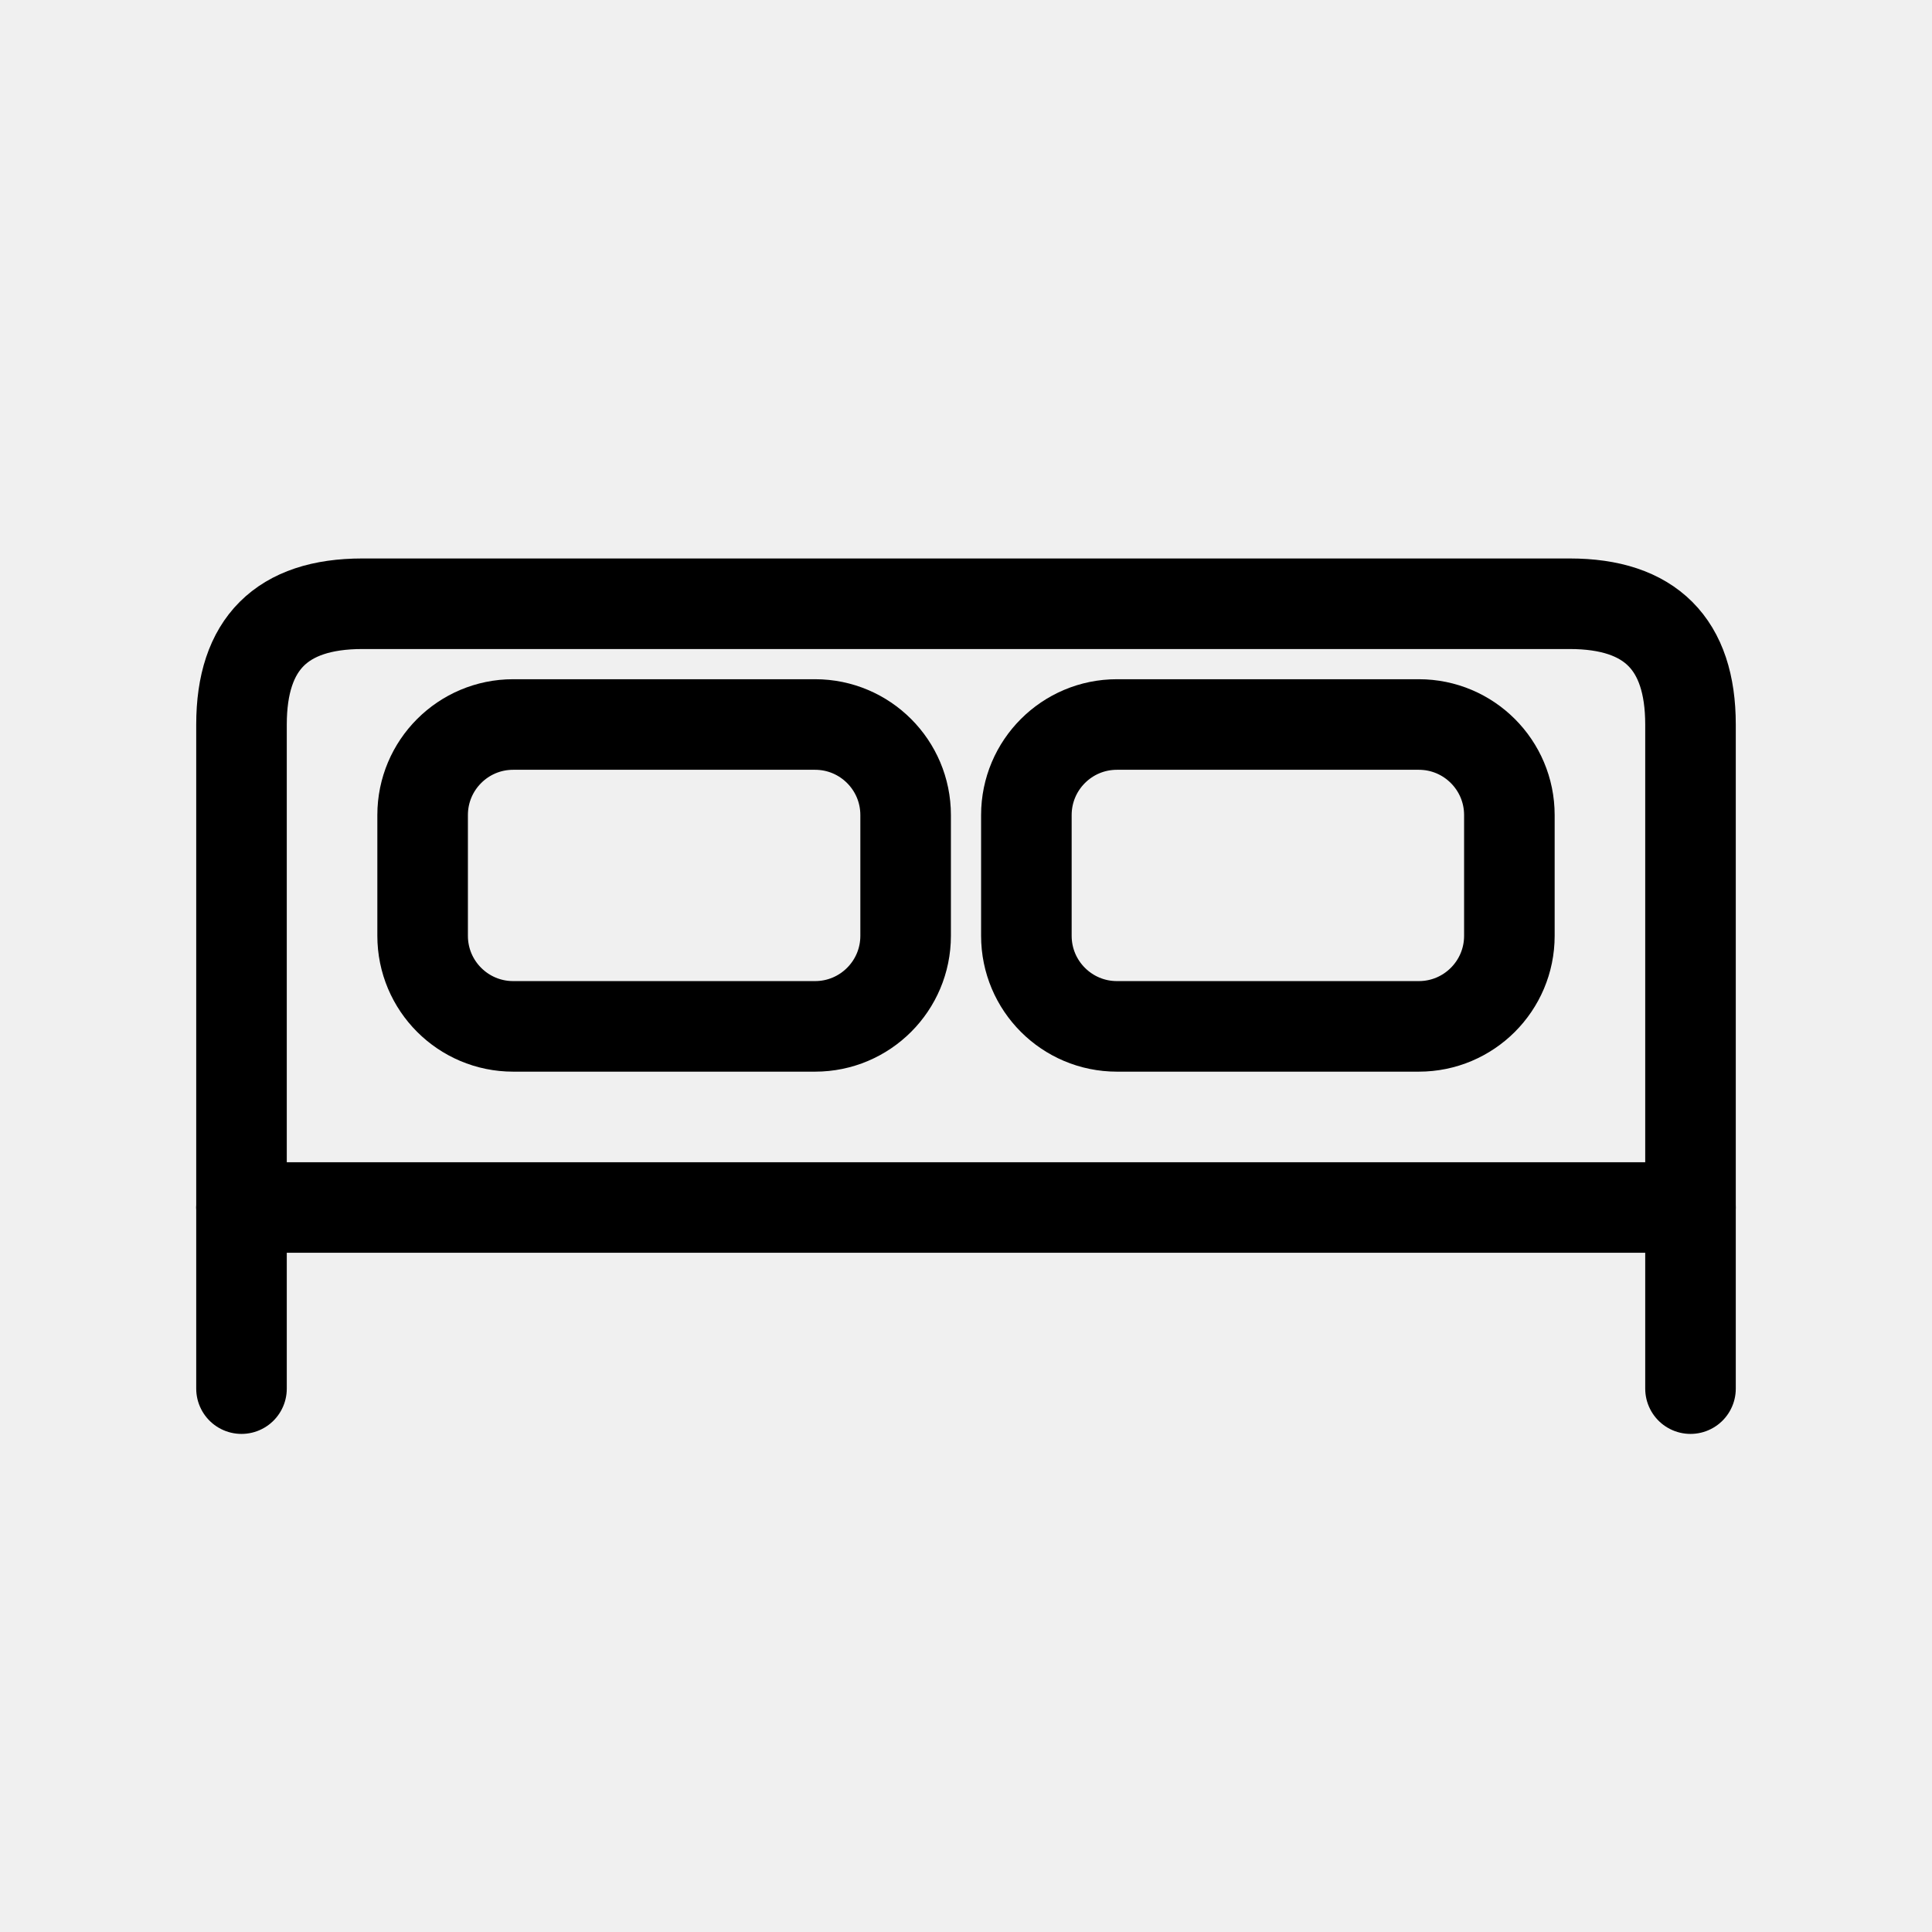
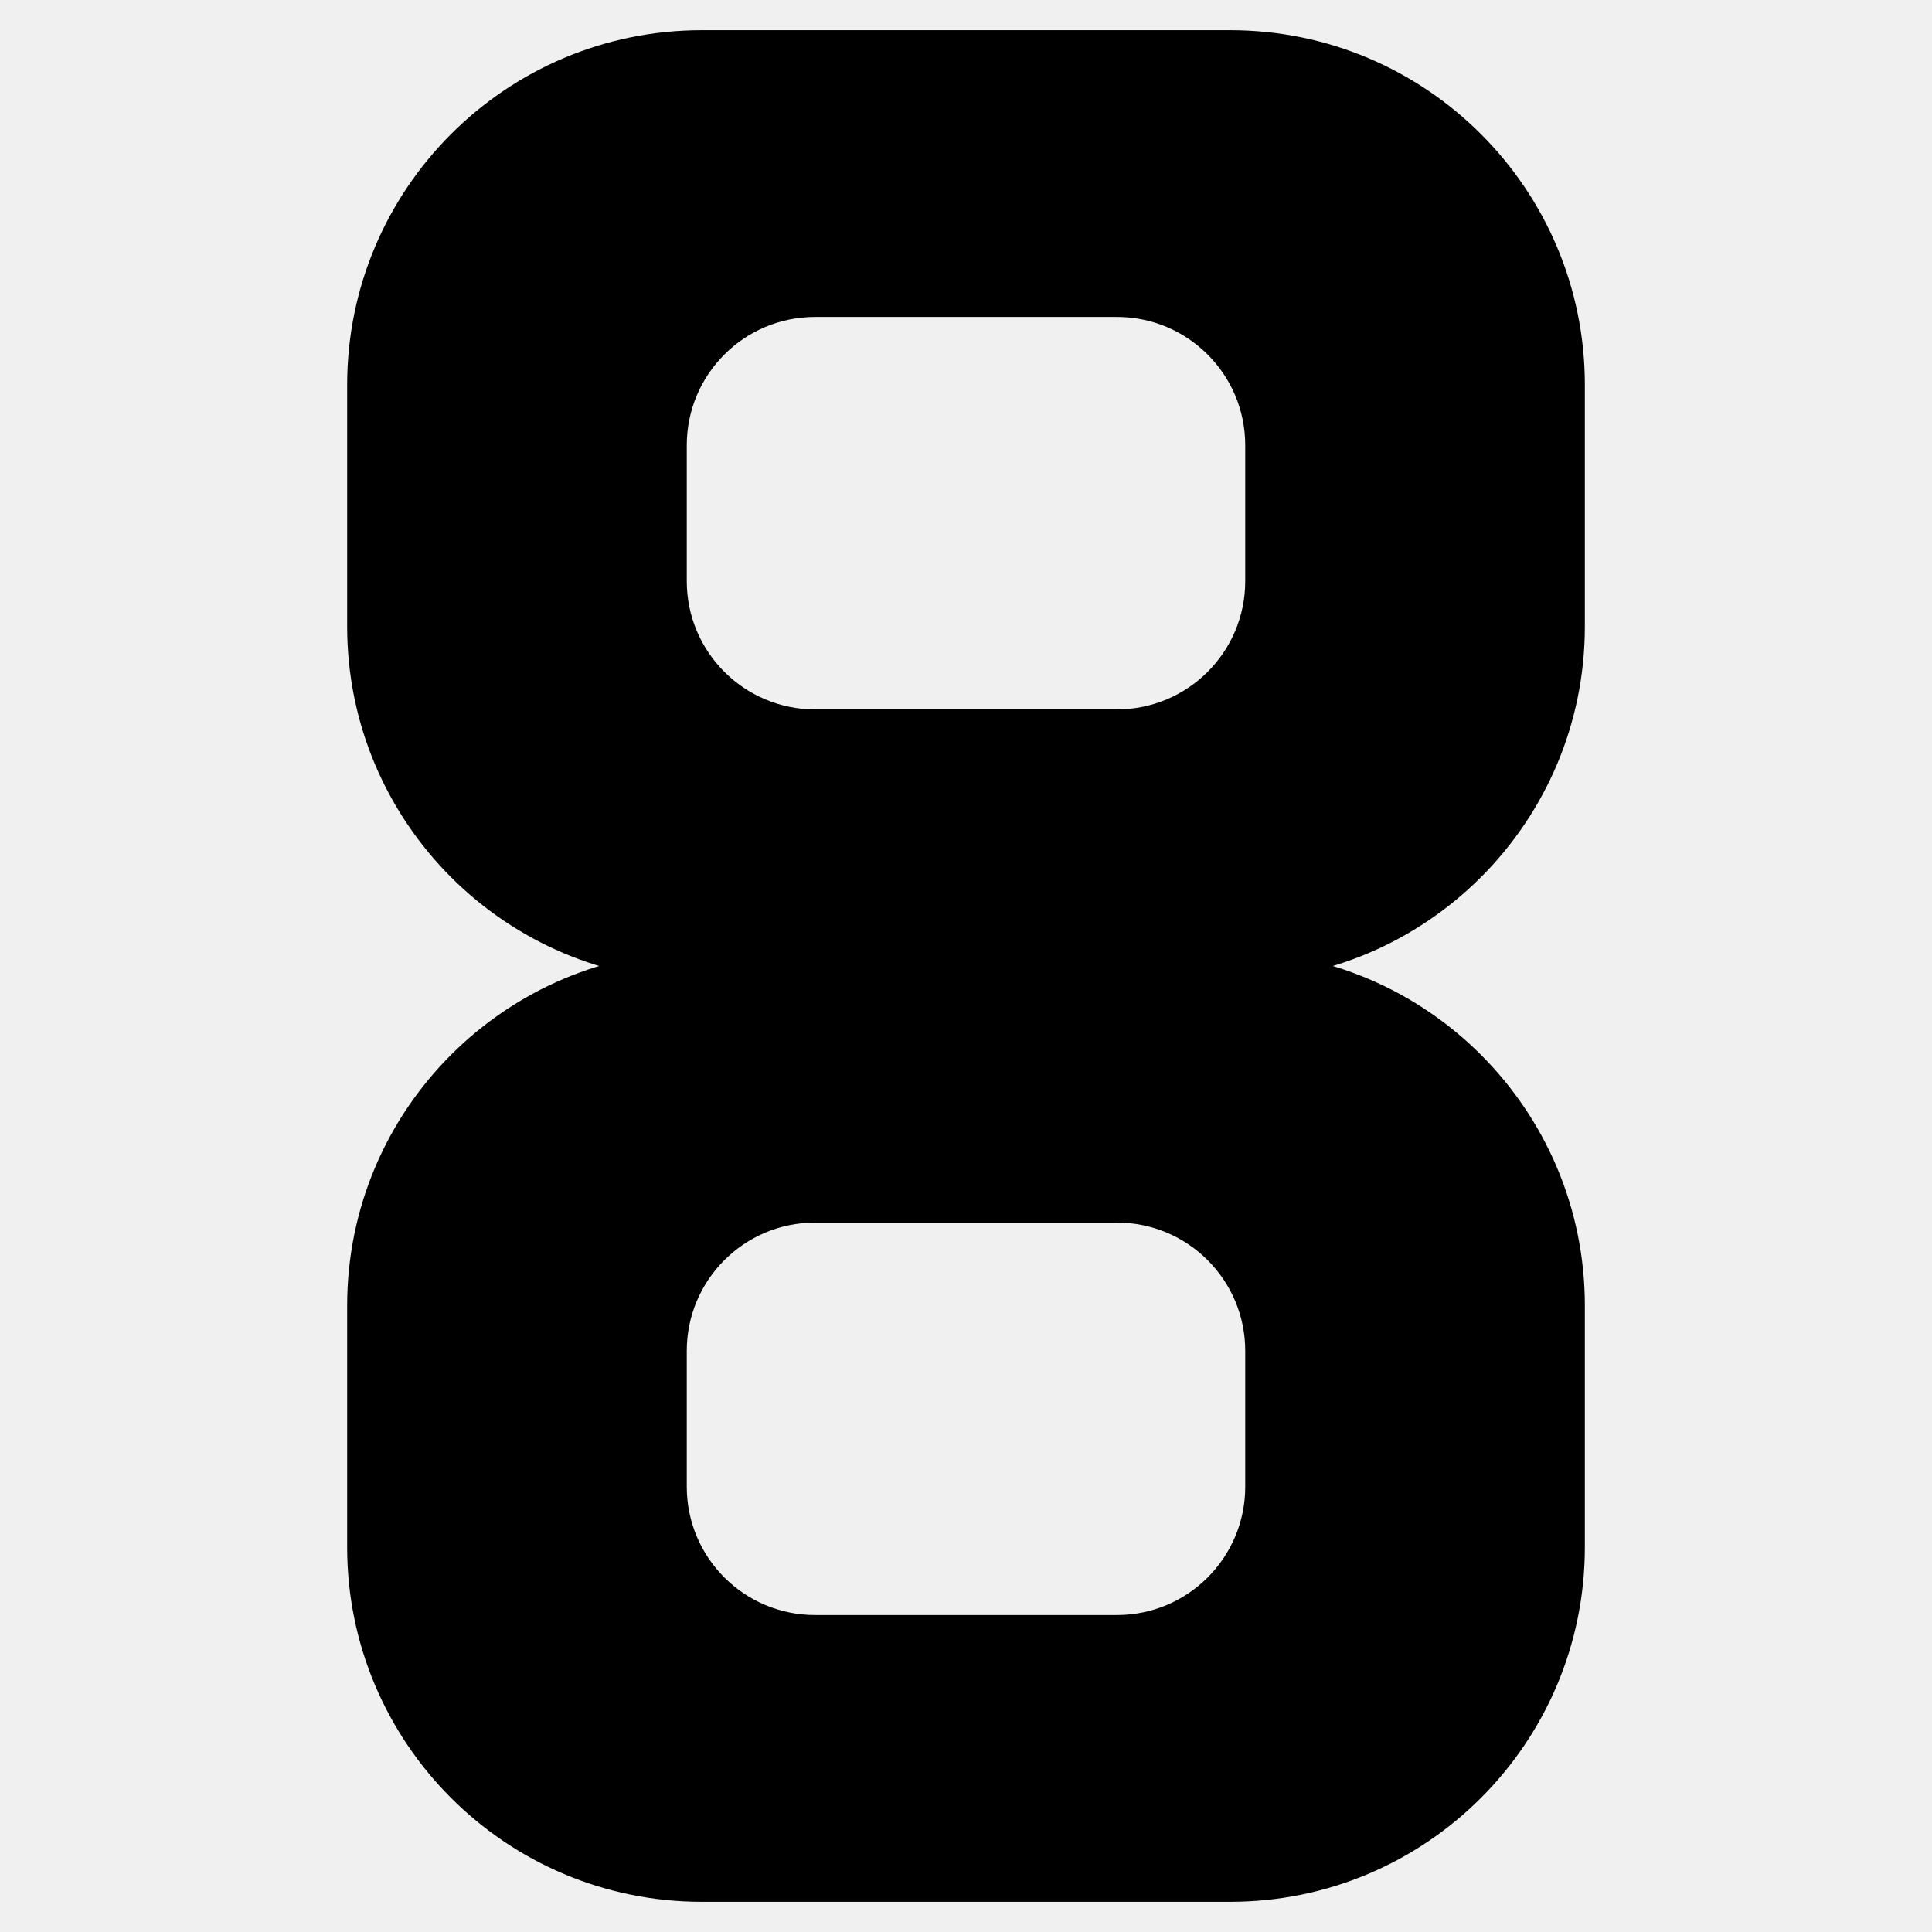
- <svg xmlns="http://www.w3.org/2000/svg" width="64" height="64" viewBox="0 0 64 64">
-   <g fill="none" stroke="#000000" stroke-width="3" stroke-linecap="round" stroke-linejoin="round">
-     <path d="M8 40 L8 24 Q8 20 12 20 L52 20 Q56 20 56 24 L56 40" />
-     <path d="M8 40 L56 40 L56 46" />
-     <path d="M8 40 L8 46" />
-     <rect x="14" y="24" width="16" height="10" rx="3" />
-     <rect x="34" y="24" width="16" height="10" rx="3" />
-   </g>
+ <svg xmlns="http://www.w3.org/2000/svg" width="512" height="512" viewBox="0 0 512 512">
+   <defs>
+     <mask id="eight">
+       <rect x="92" y="8" width="328" height="252" rx="94" fill="#ffffff" />
+       <rect x="92" y="252" width="328" height="252" rx="94" fill="#ffffff" />
+       <rect x="182" y="84" width="148" height="104" rx="34" fill="#000000" />
+       <rect x="182" y="324" width="148" height="104" rx="34" fill="#000000" />
+     </mask>
+   </defs>
+   <rect width="512" height="512" fill="#000000" mask="url(#eight)" />
</svg>
